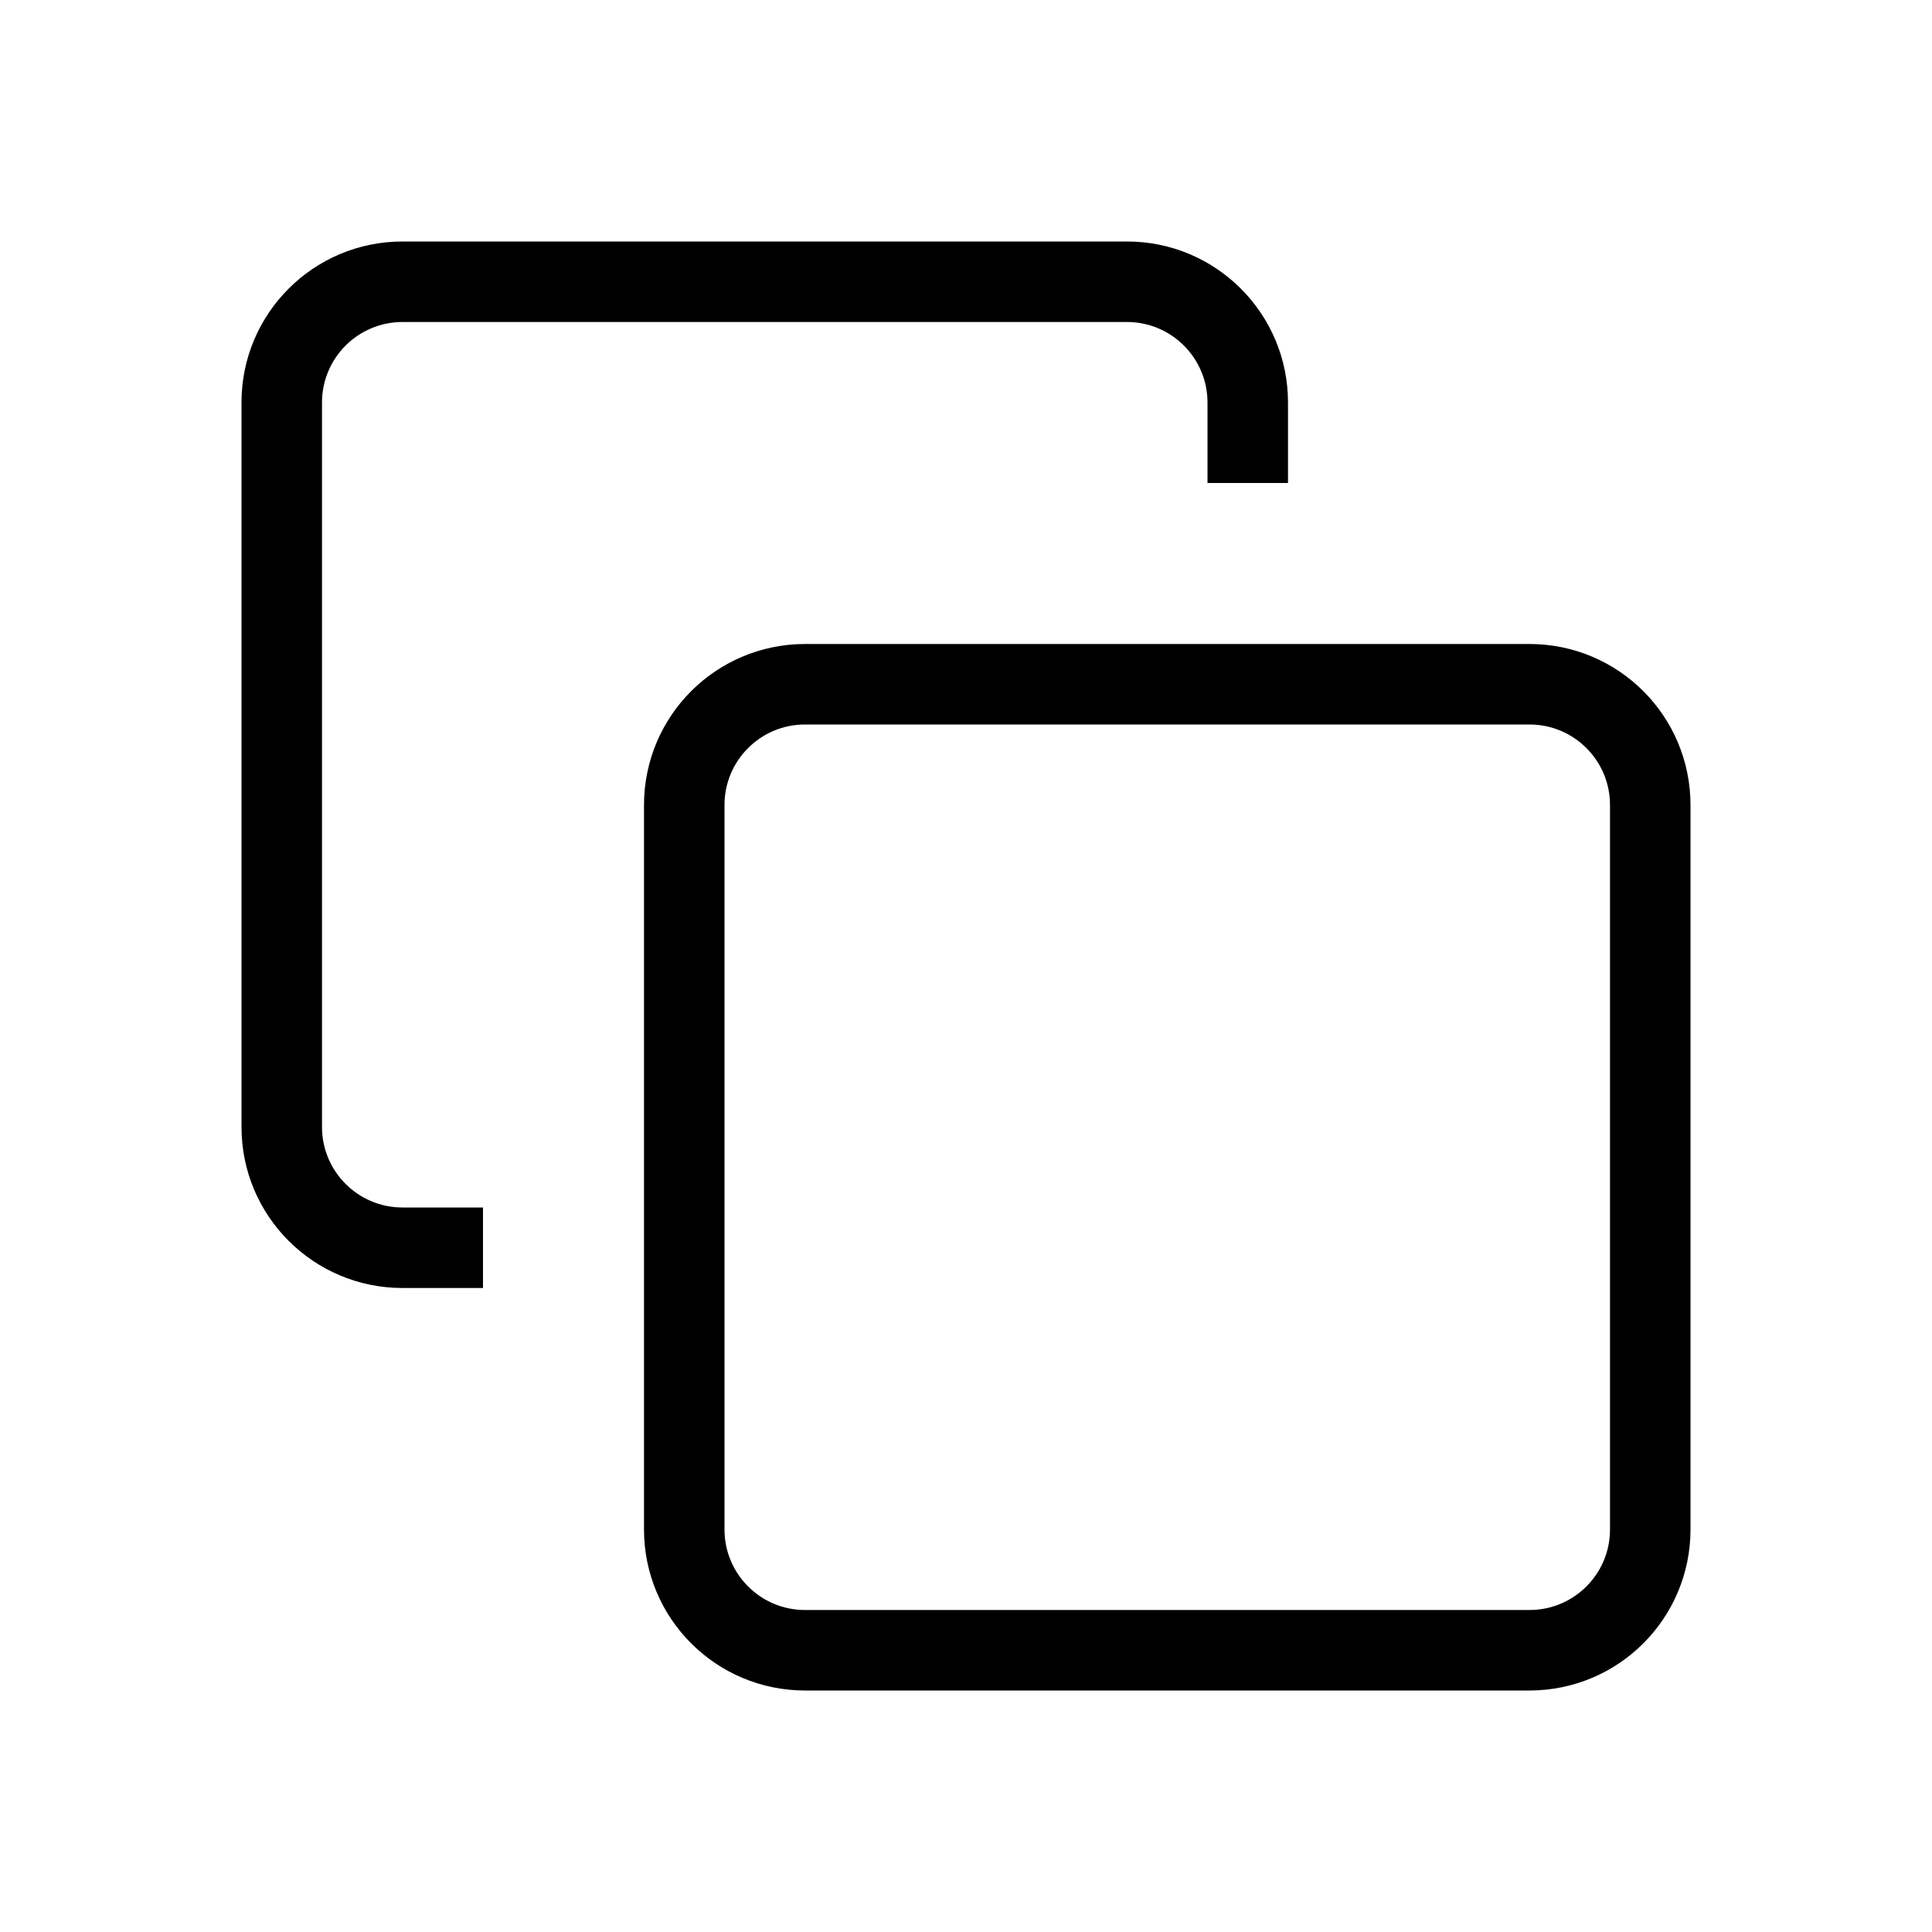
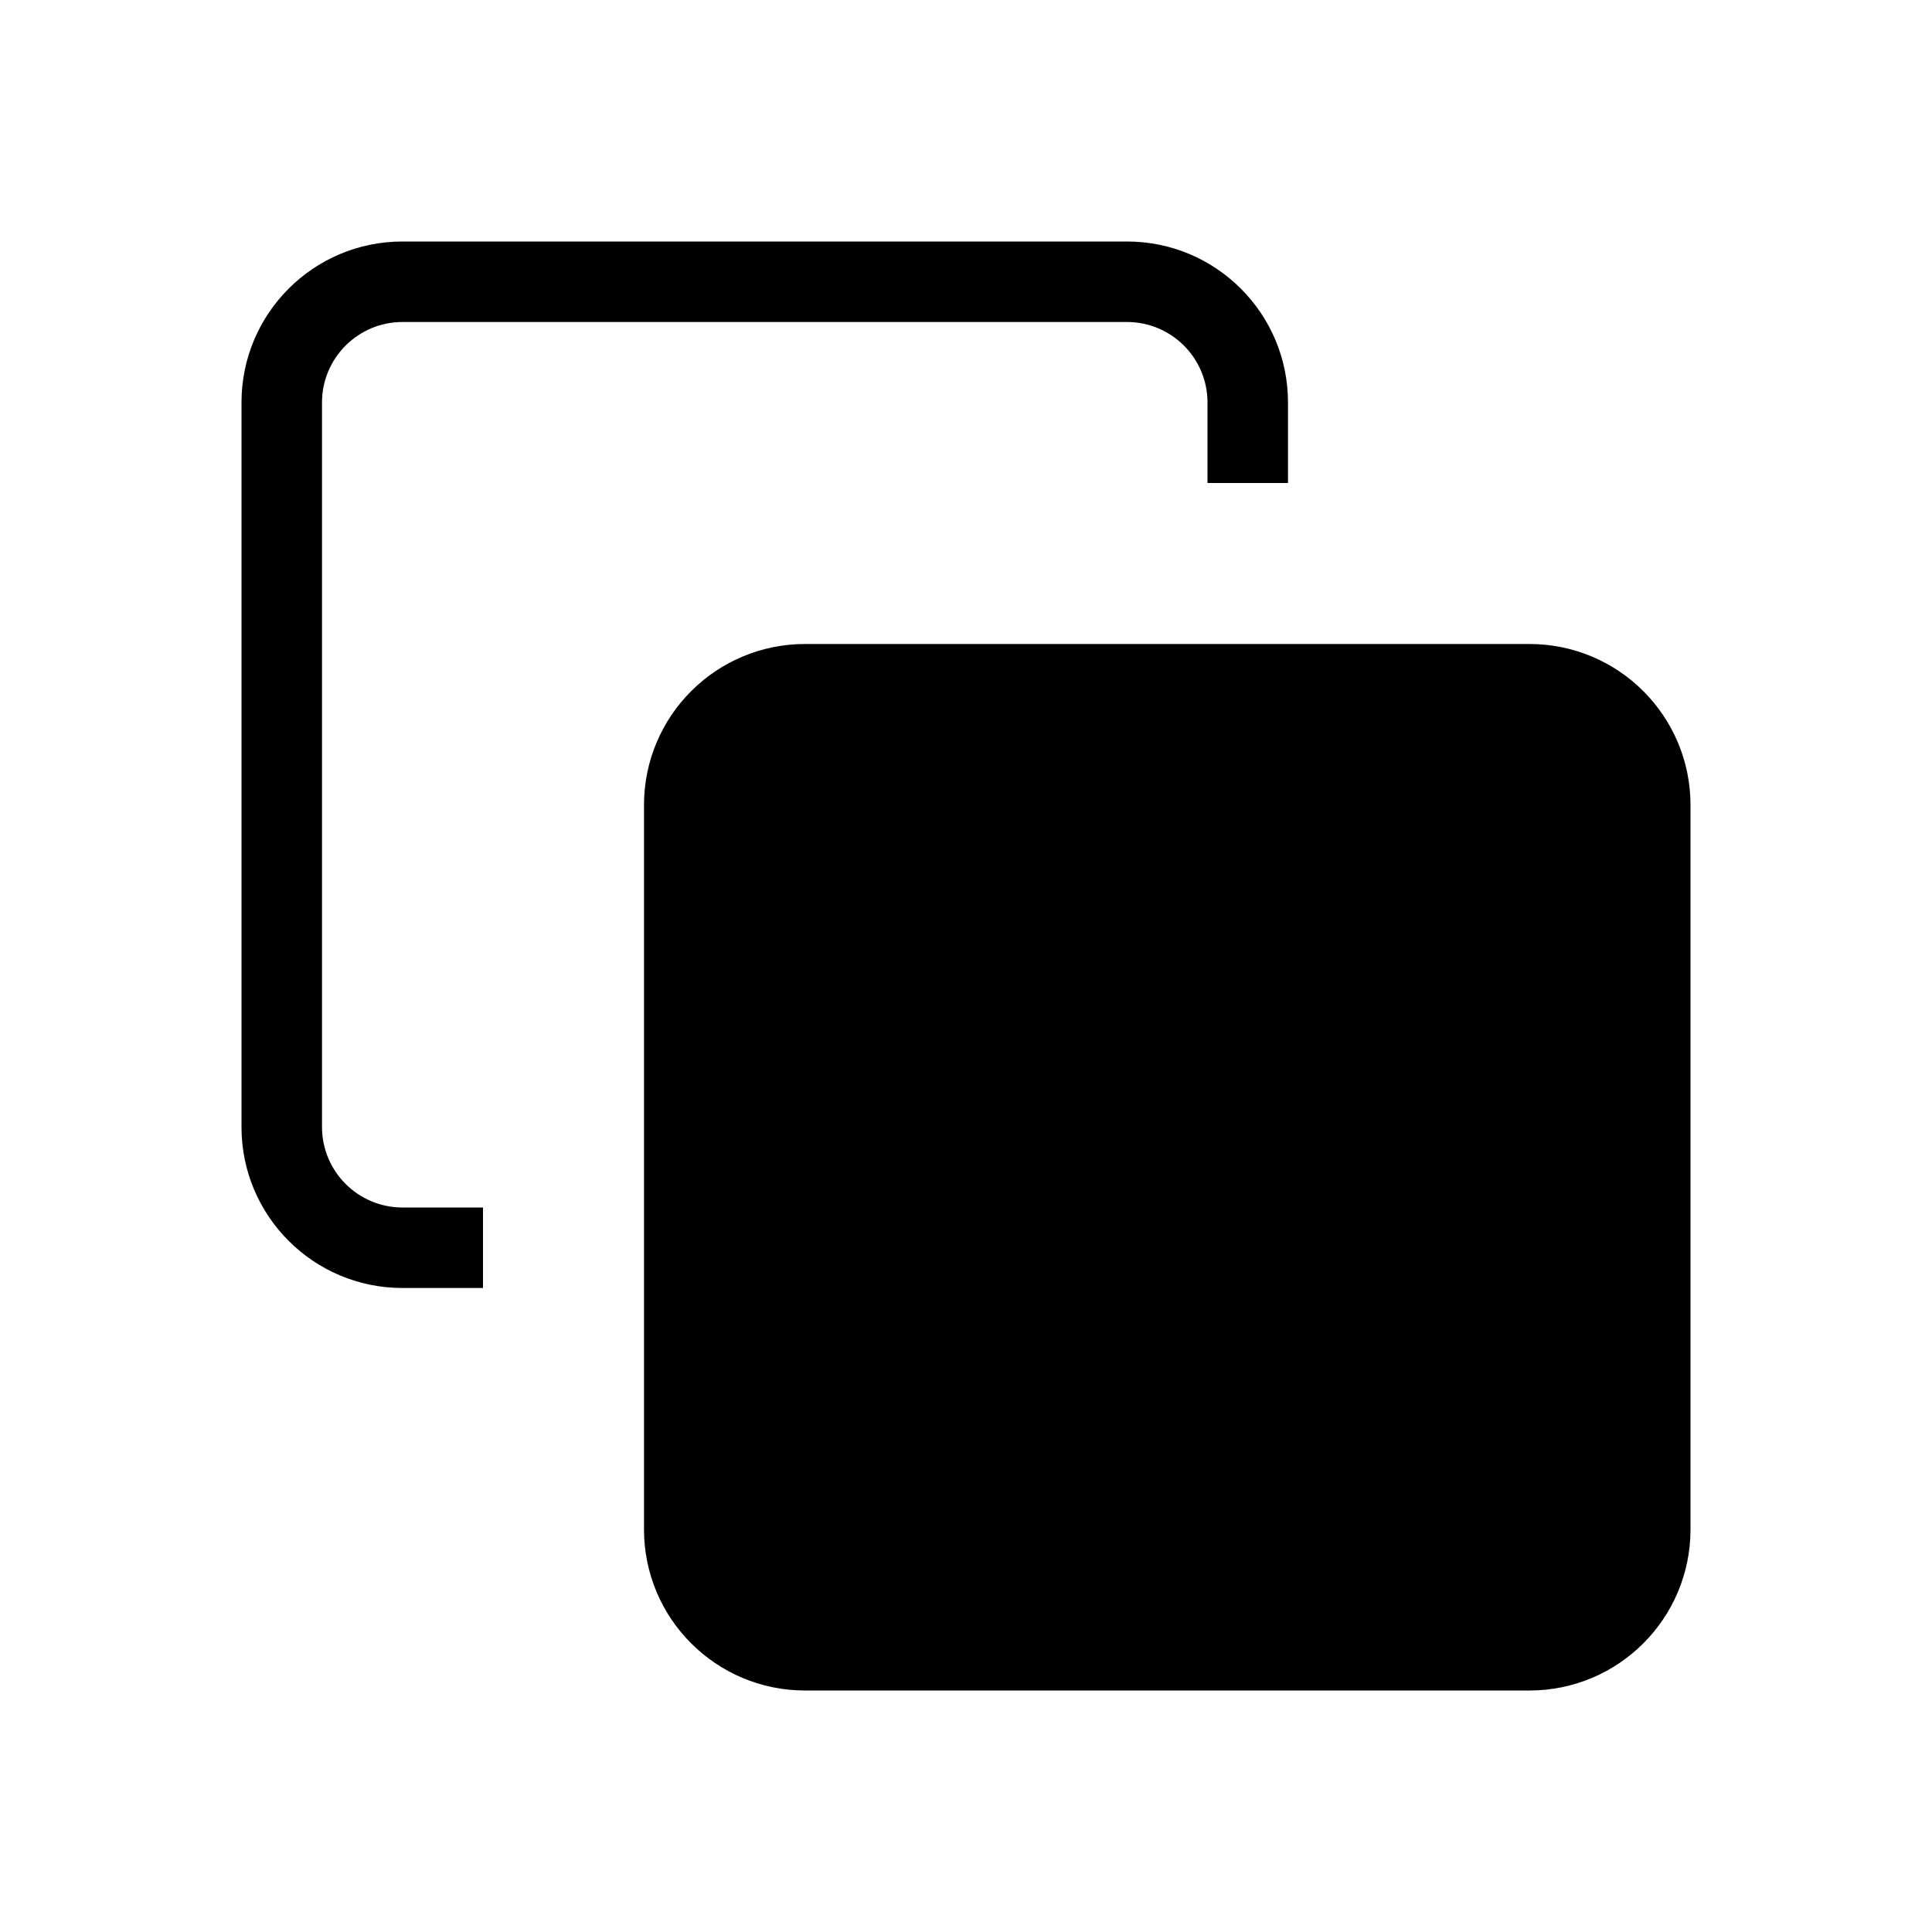
- <svg xmlns="http://www.w3.org/2000/svg" width="24" height="24" viewBox="0 0 24 24" fill="none">
+ <svg xmlns="http://www.w3.org/2000/svg" fill="currentColor" width="24" height="24">
  <path fill-rule="evenodd" clip-rule="evenodd" d="M5 4H14C14.552 4 15 4.448 15 5V6H16V5C16 3.895 15.105 3 14 3H5C3.895 3 3 3.895 3 5V14C3 15.105 3.895 16 5 16H6V15H5C4.448 15 4 14.552 4 14V5C4 4.448 4.448 4 5 4Z" fill="currentColor" />
  <rect x="8.5" y="8.5" width="12" height="12" rx="1.5" stroke="currentColor" />
</svg>
